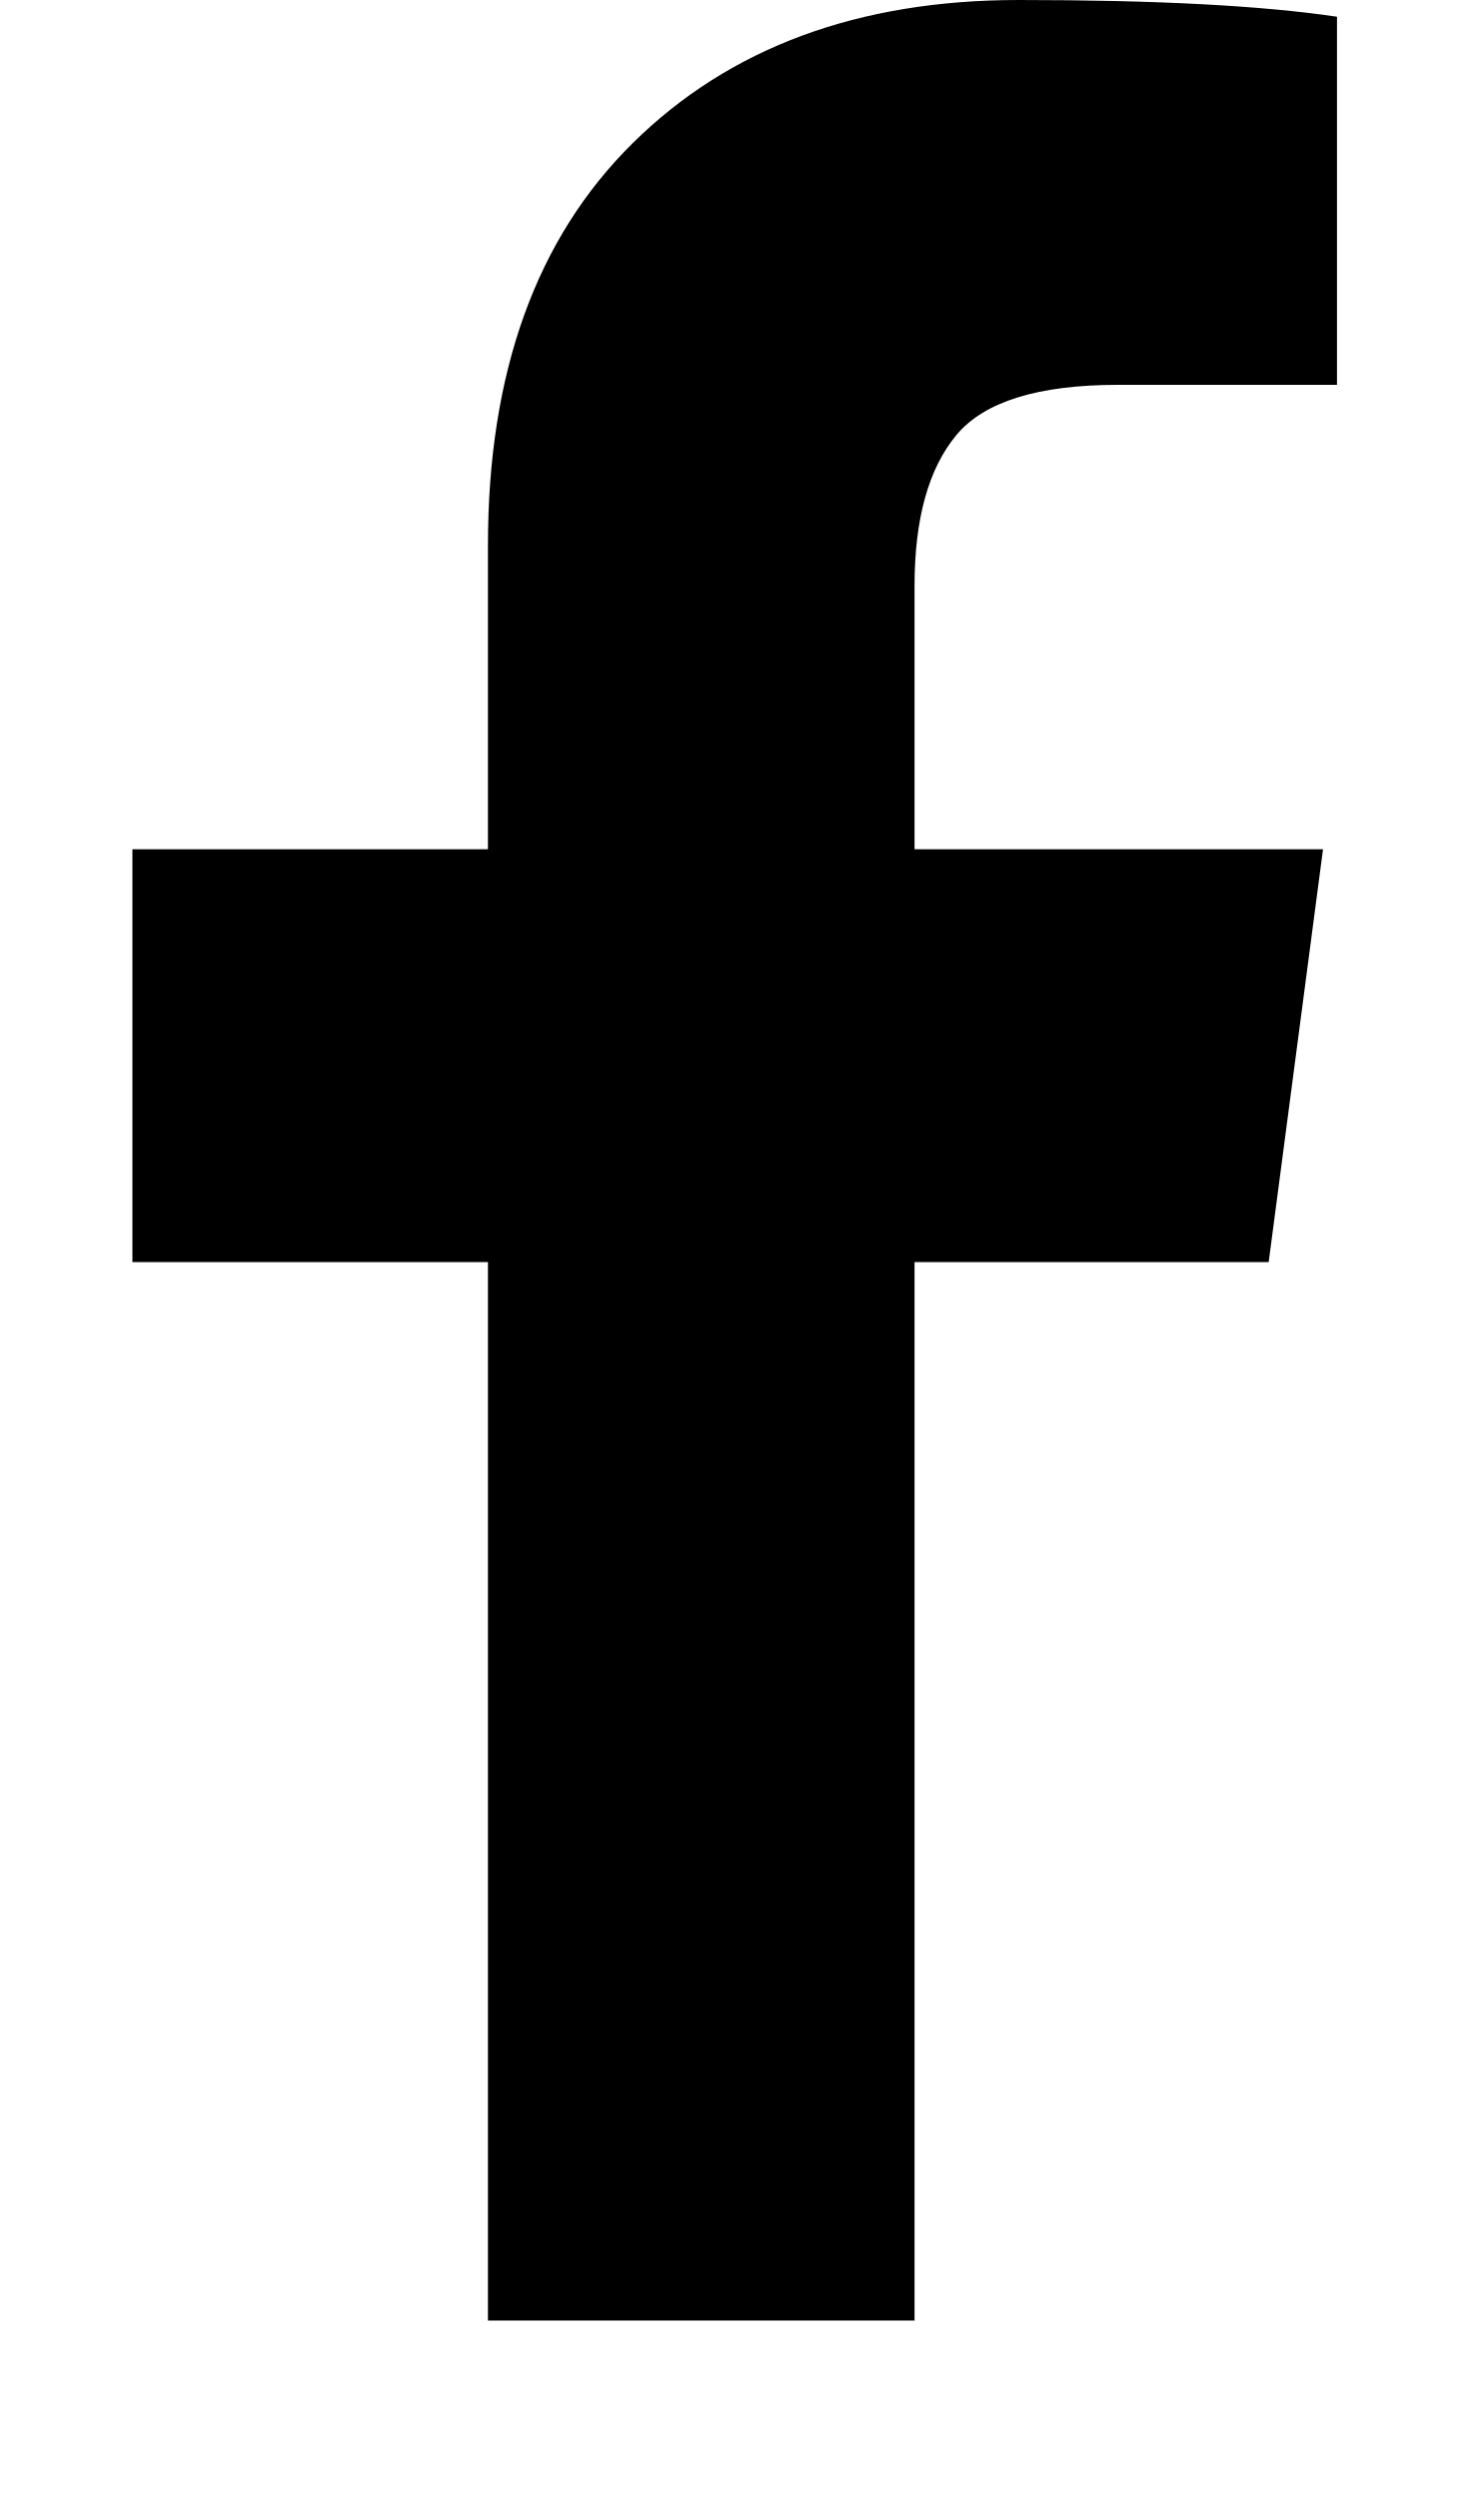
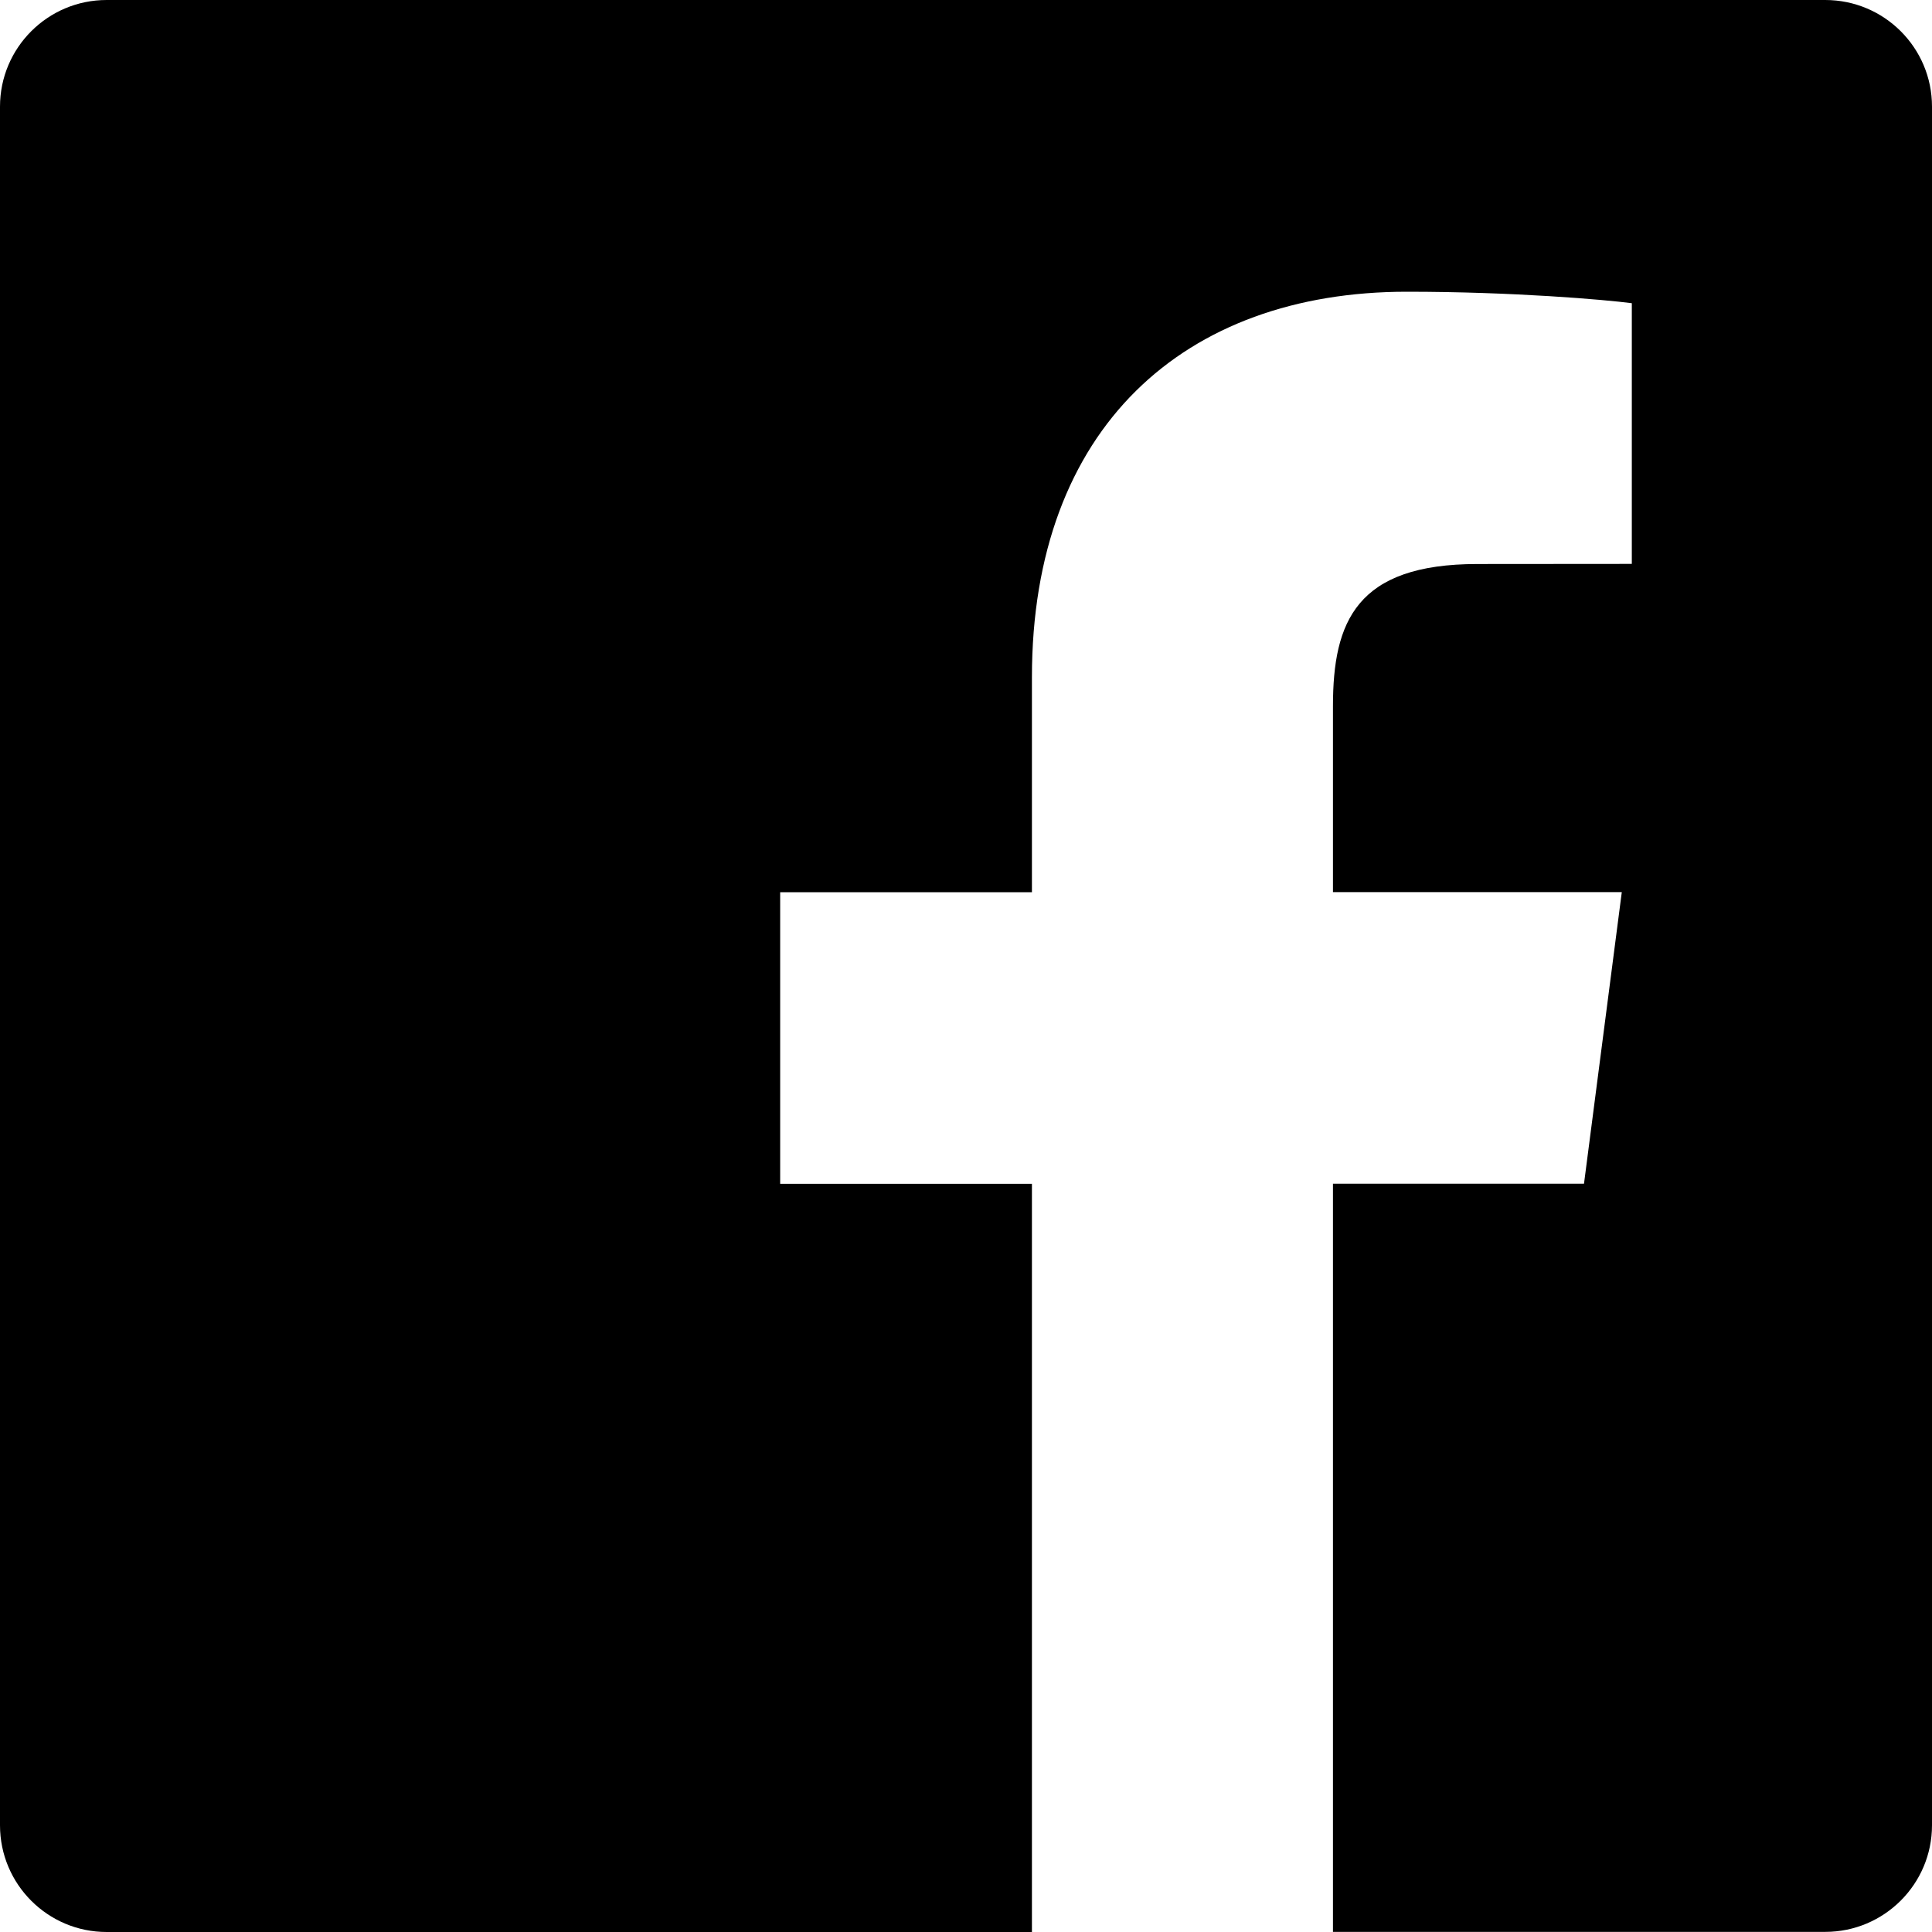
- <svg xmlns="http://www.w3.org/2000/svg" version="1.1" width="19" height="32" viewBox="0 0 19 32">
-   <path d="M17.125 0.214v4.714h-2.804q-1.536 0-2.071 0.643t-0.536 1.929v3.375h5.232l-0.696 5.286h-4.536v13.554h-5.464v-13.554h-4.554v-5.286h4.554v-3.893q0-3.321 1.857-5.152t4.946-1.83q2.625 0 4.071 0.214z" />
+ <svg xmlns="http://www.w3.org/2000/svg" width="16" height="16" viewBox="0 0 16 16">
+   <g fill-rule="evenodd" transform="translate(-4 -4)">
+     <path id="facebook-a" d="M19.116,4 L4.883,4 C4.396,4 4,4.395 4,4.883 L4,19.116 C4,19.605 4.396,20 4.883,20 L12.546,20 L12.546,13.804 L10.461,13.804 L10.461,11.389 L12.546,11.389 L12.546,9.608 C12.546,7.542 13.808,6.416 15.651,6.416 C16.535,6.416 17.293,6.482 17.514,6.511 L17.514,8.67 L16.235,8.671 C15.233,8.671 15.039,9.148 15.039,9.847 L15.039,11.388 L17.431,11.388 L17.118,13.803 L15.039,13.803 L15.039,19.999 L19.116,19.999 C19.604,19.999 20,19.603 20,19.116 L20,4.883 C20,4.395 19.604,4 19.116,4 Z" />
+   </g>
</svg>
